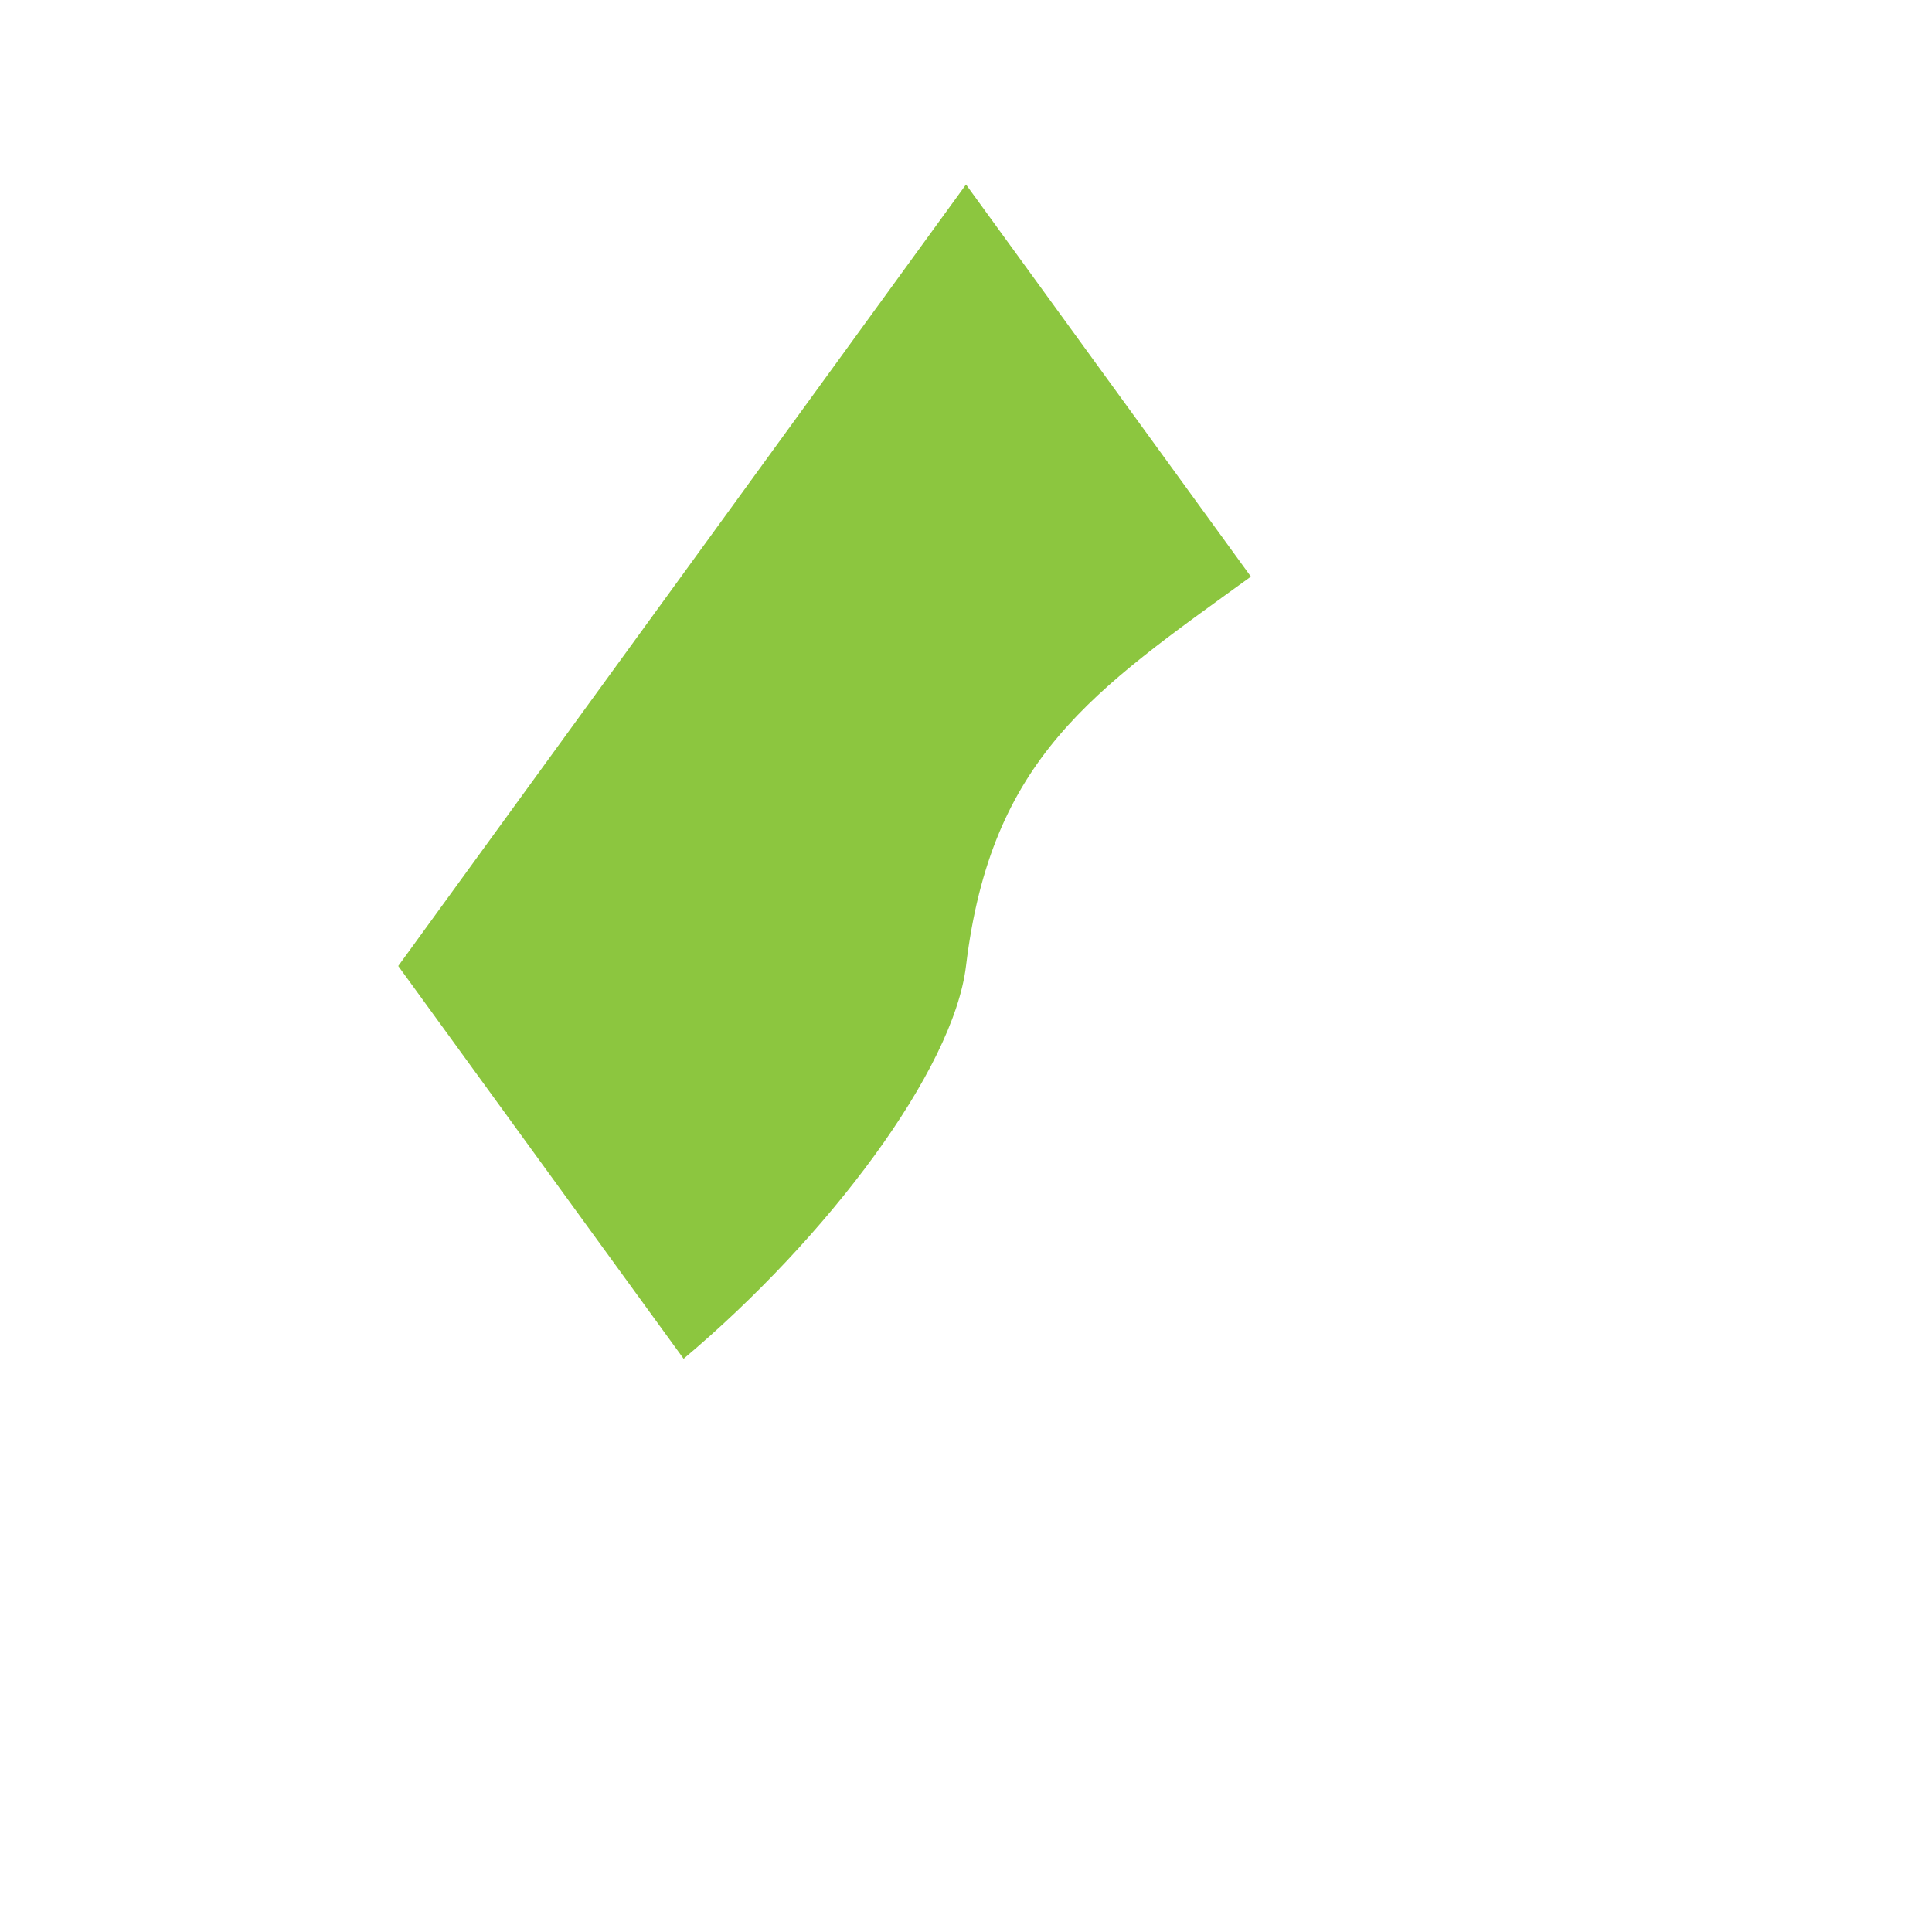
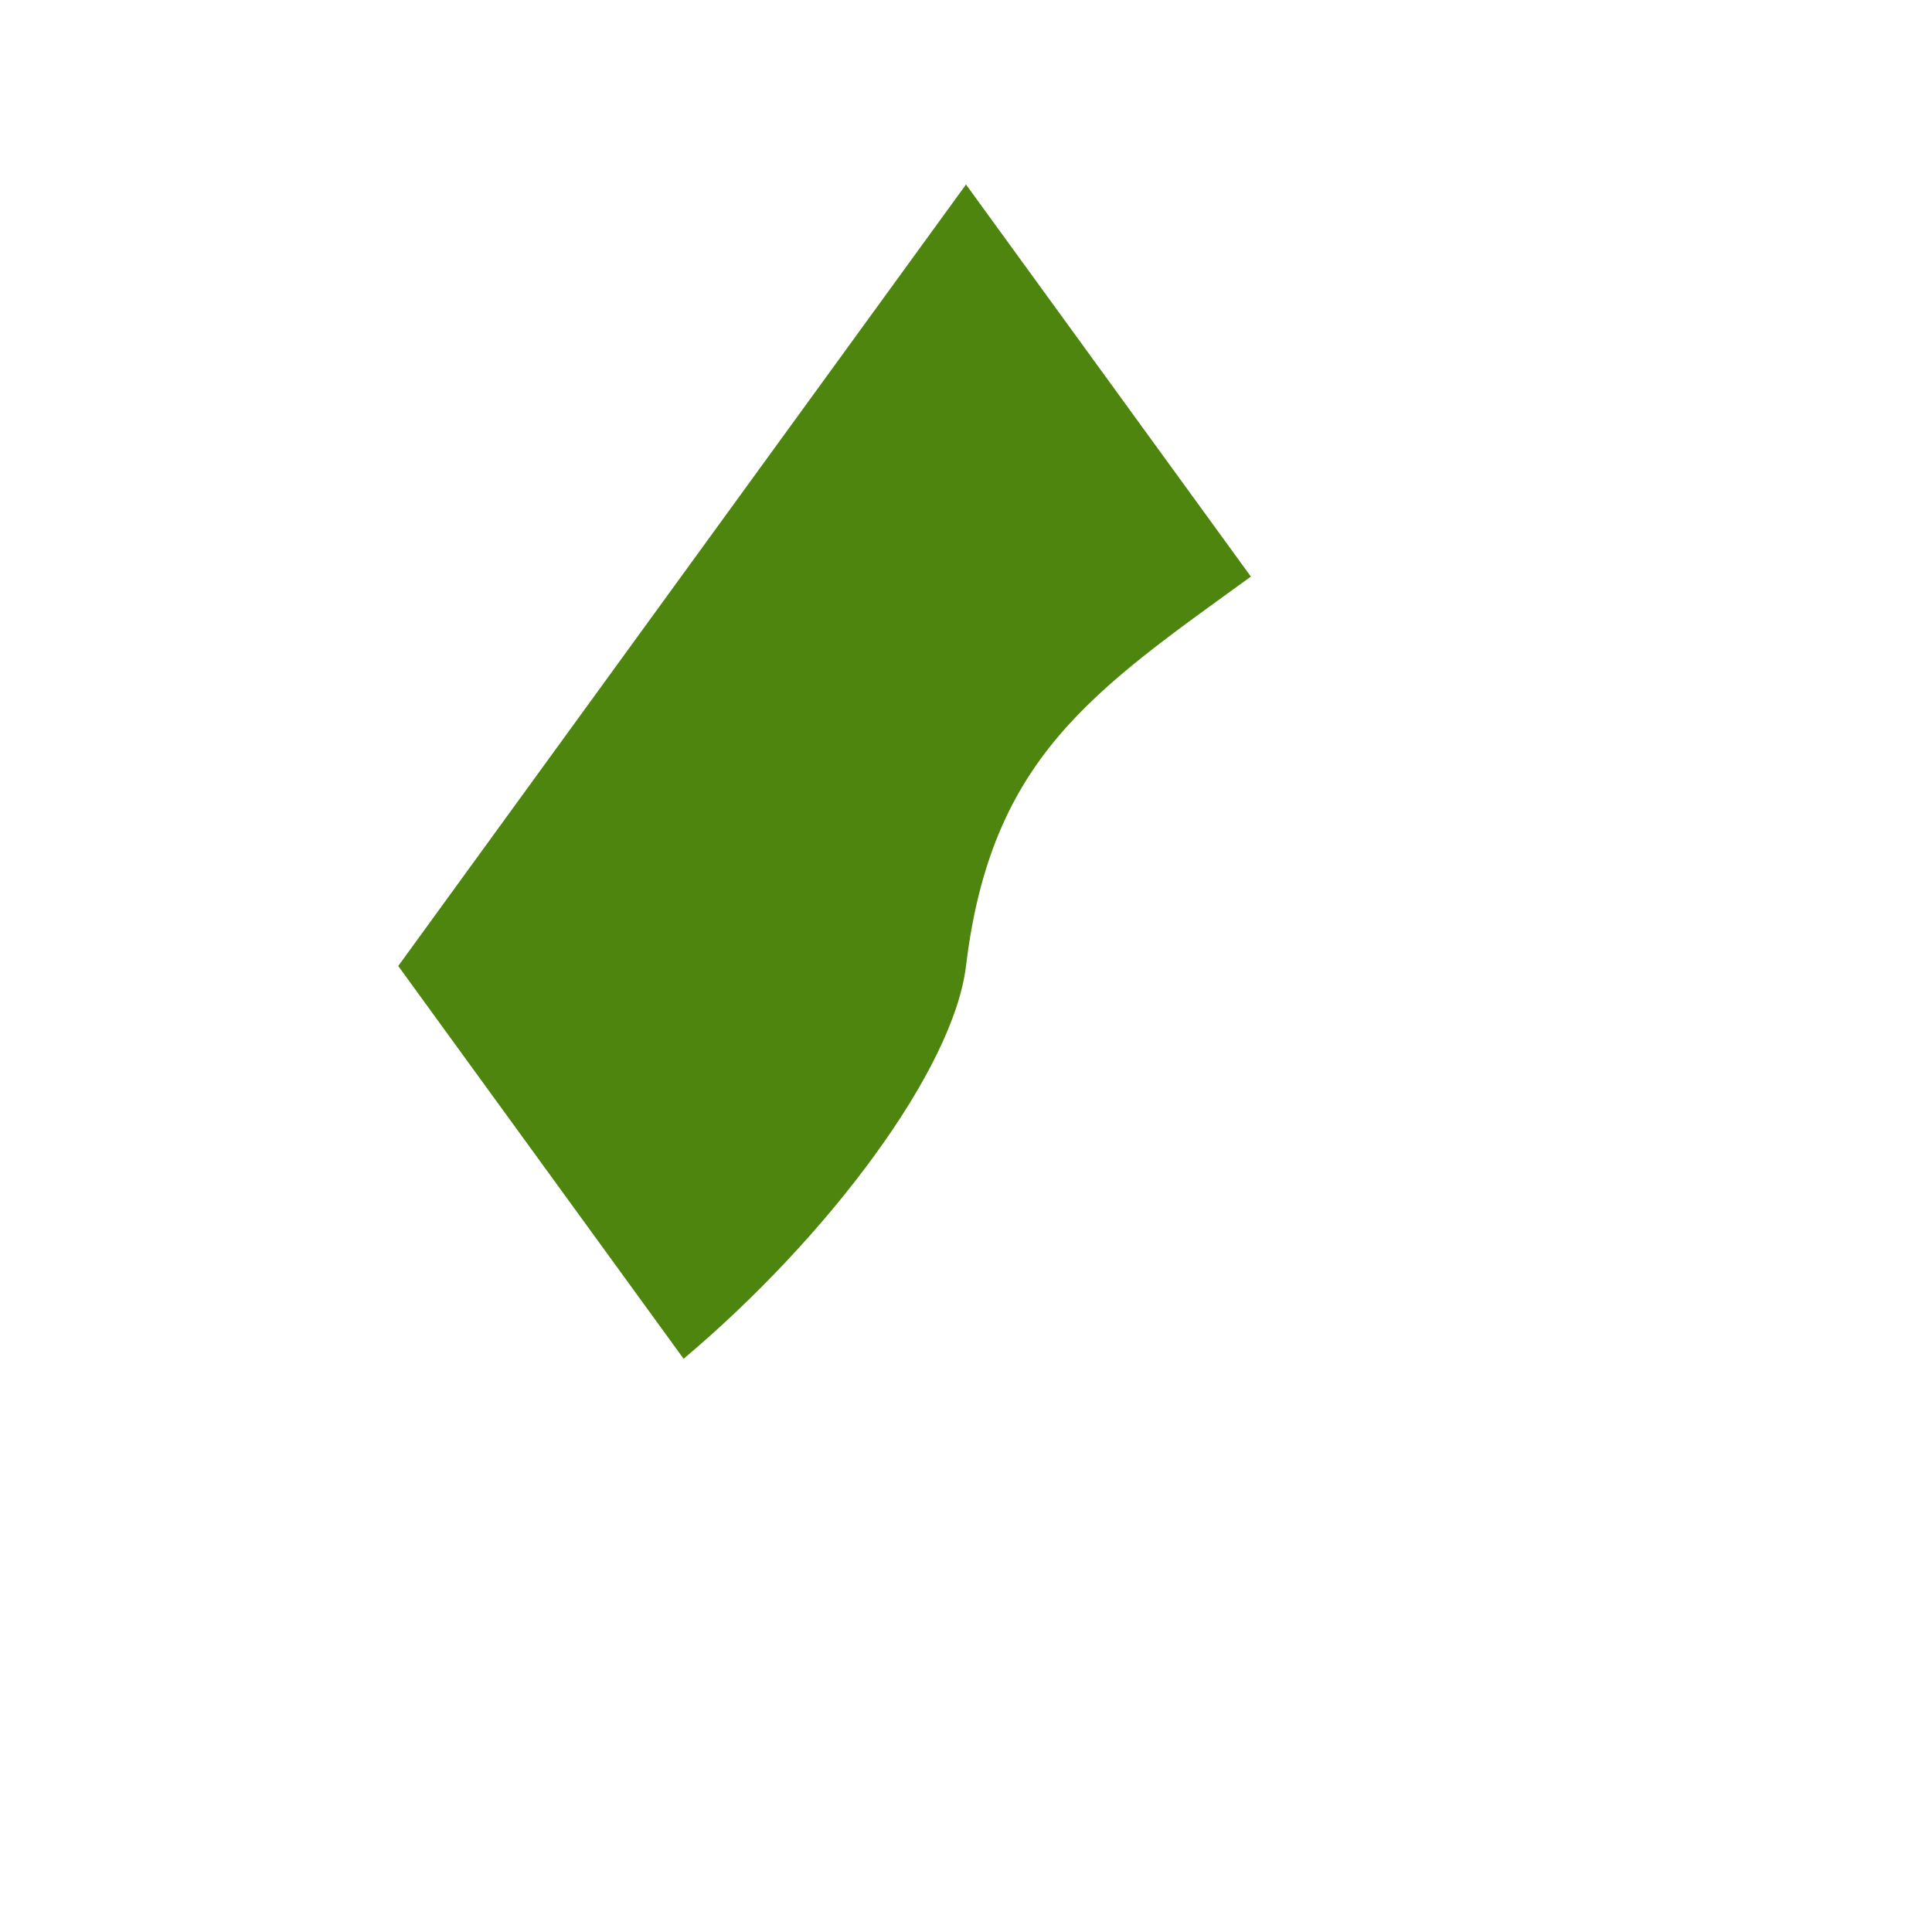
<svg xmlns="http://www.w3.org/2000/svg" id="_草原" data-name="草原" viewBox="0 0 240 240">
  <defs>
    <style>
      .cls-1 {
-         fill: #8cc63f;
+         fill: #4e850e;
      }
    </style>
  </defs>
  <path class="cls-1" d="M120,22.92l35.39,48.71c-19.61,14.2-32.27,22.48-35.39,48.37-1.56,12.92-17.15,33.71-35.08,48.79l-35.45-48.79L120,22.92Z" />
</svg>
